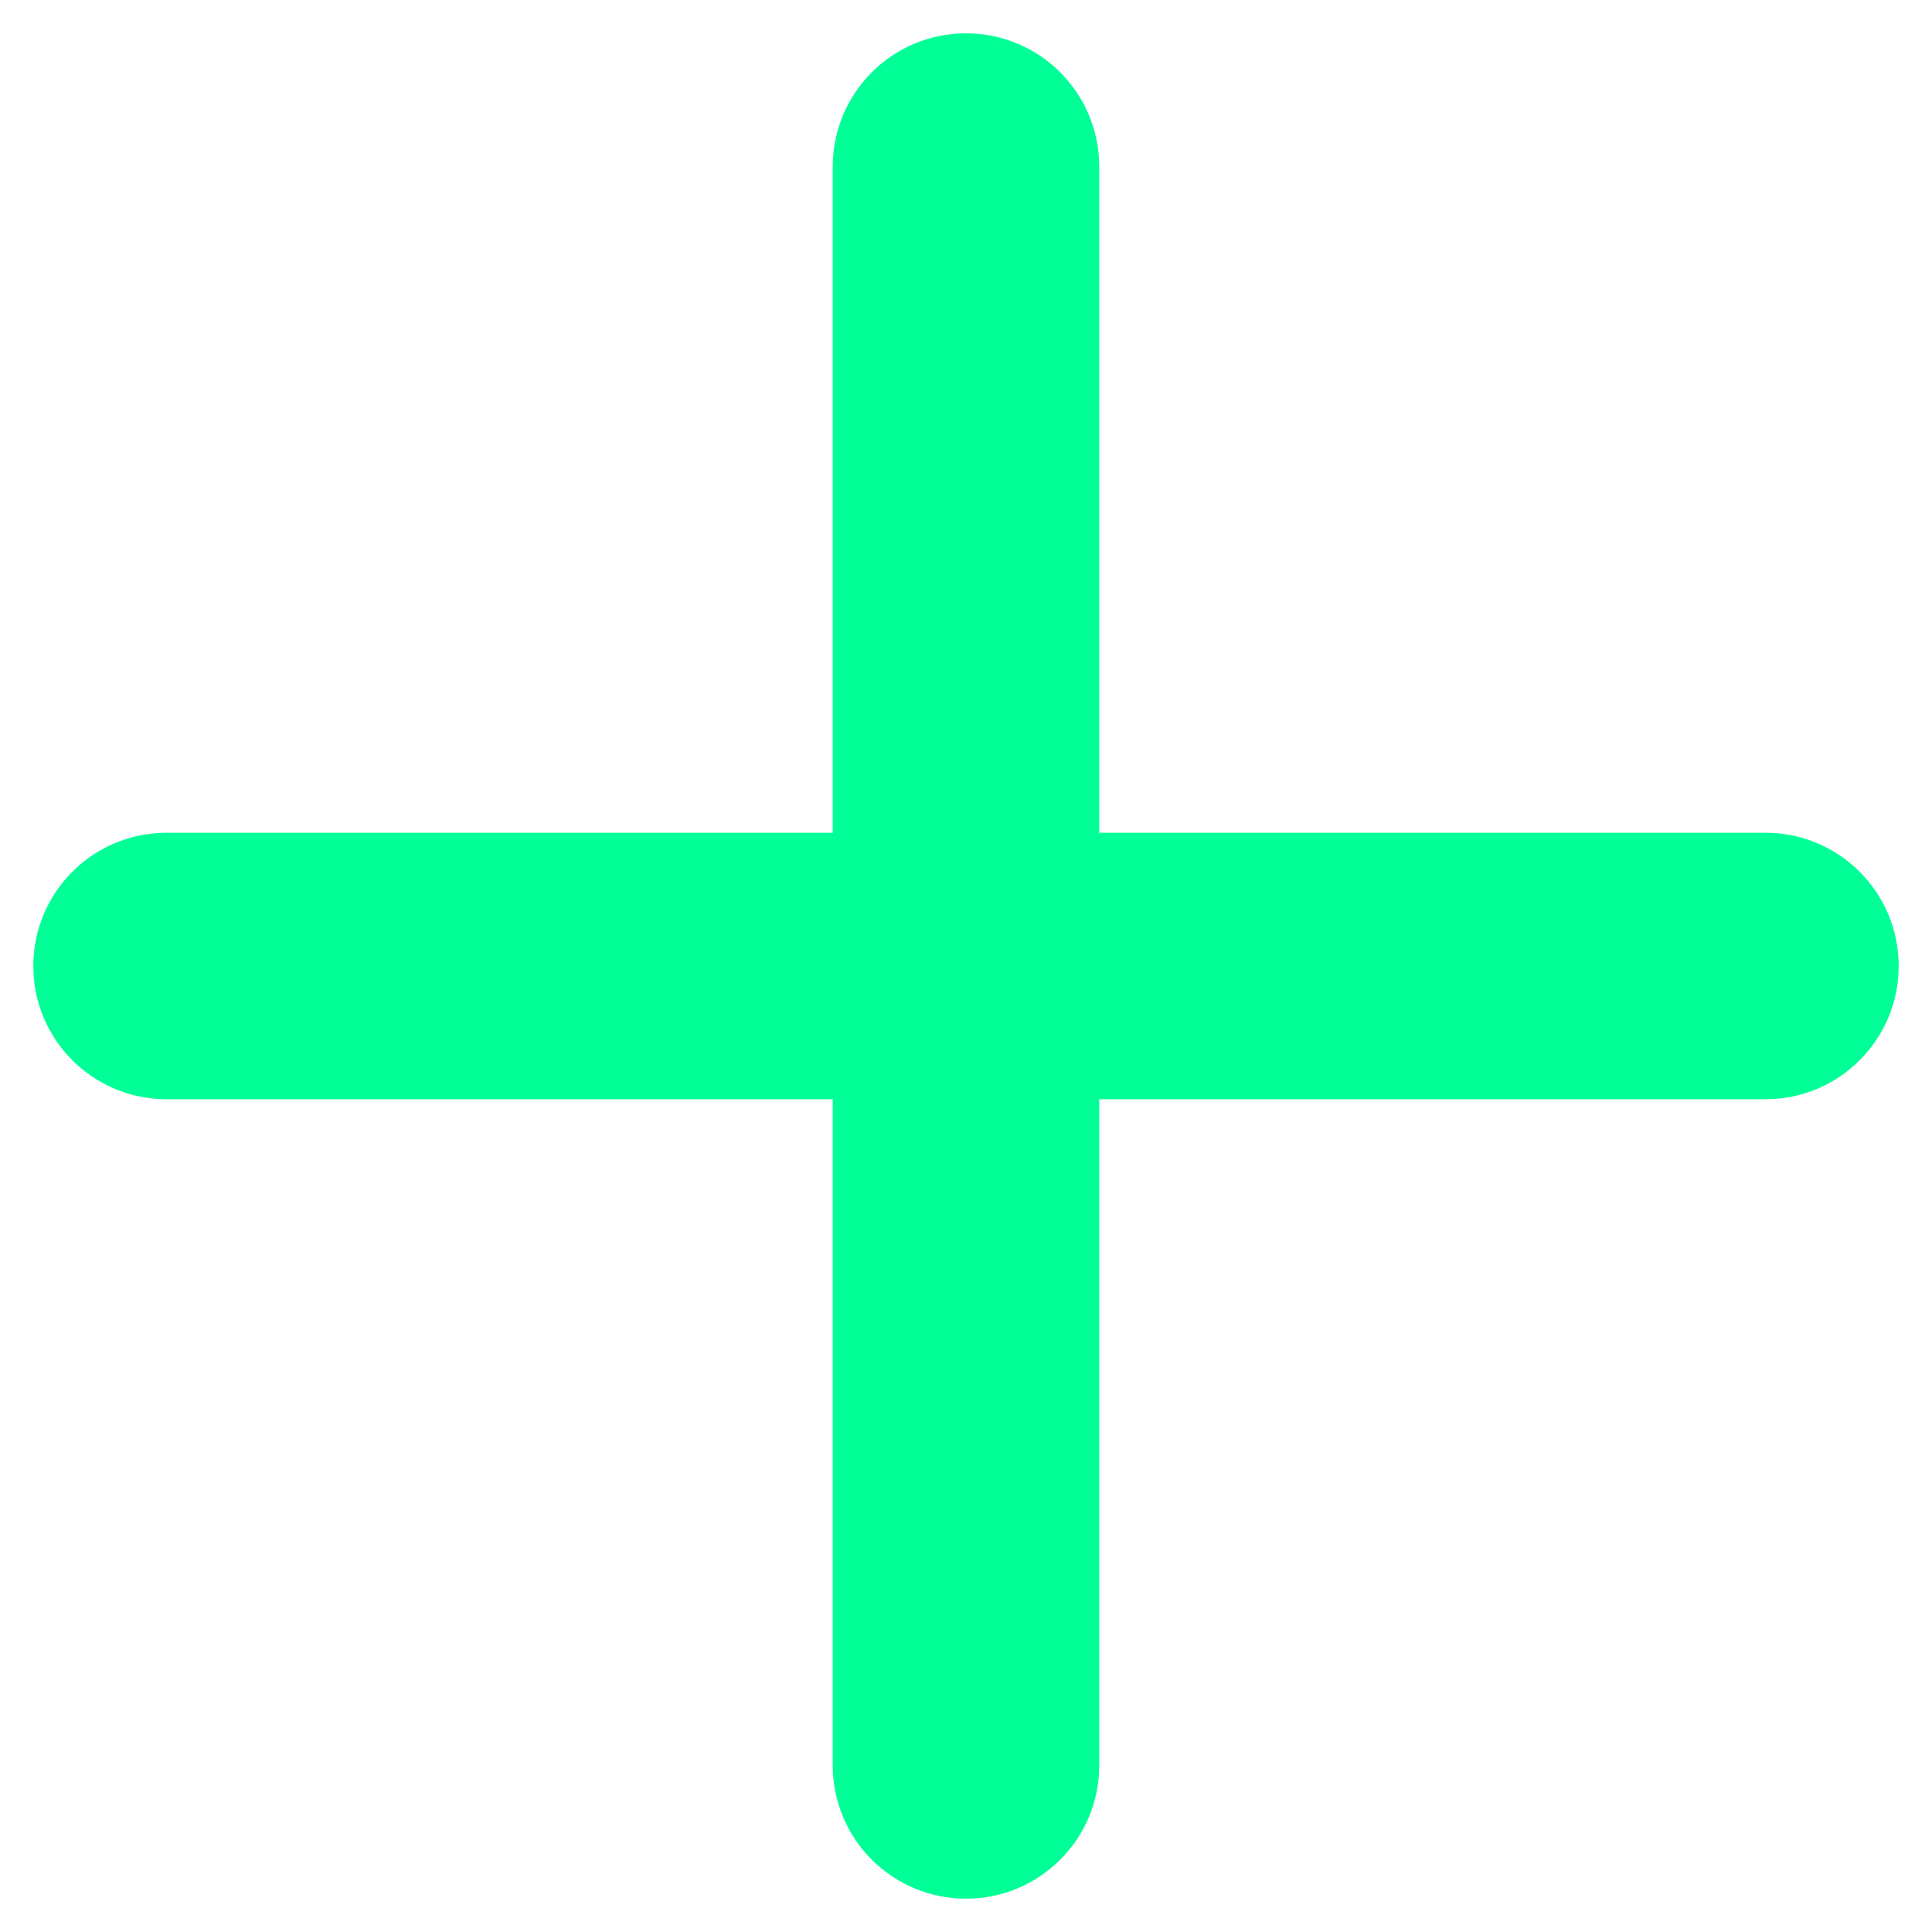
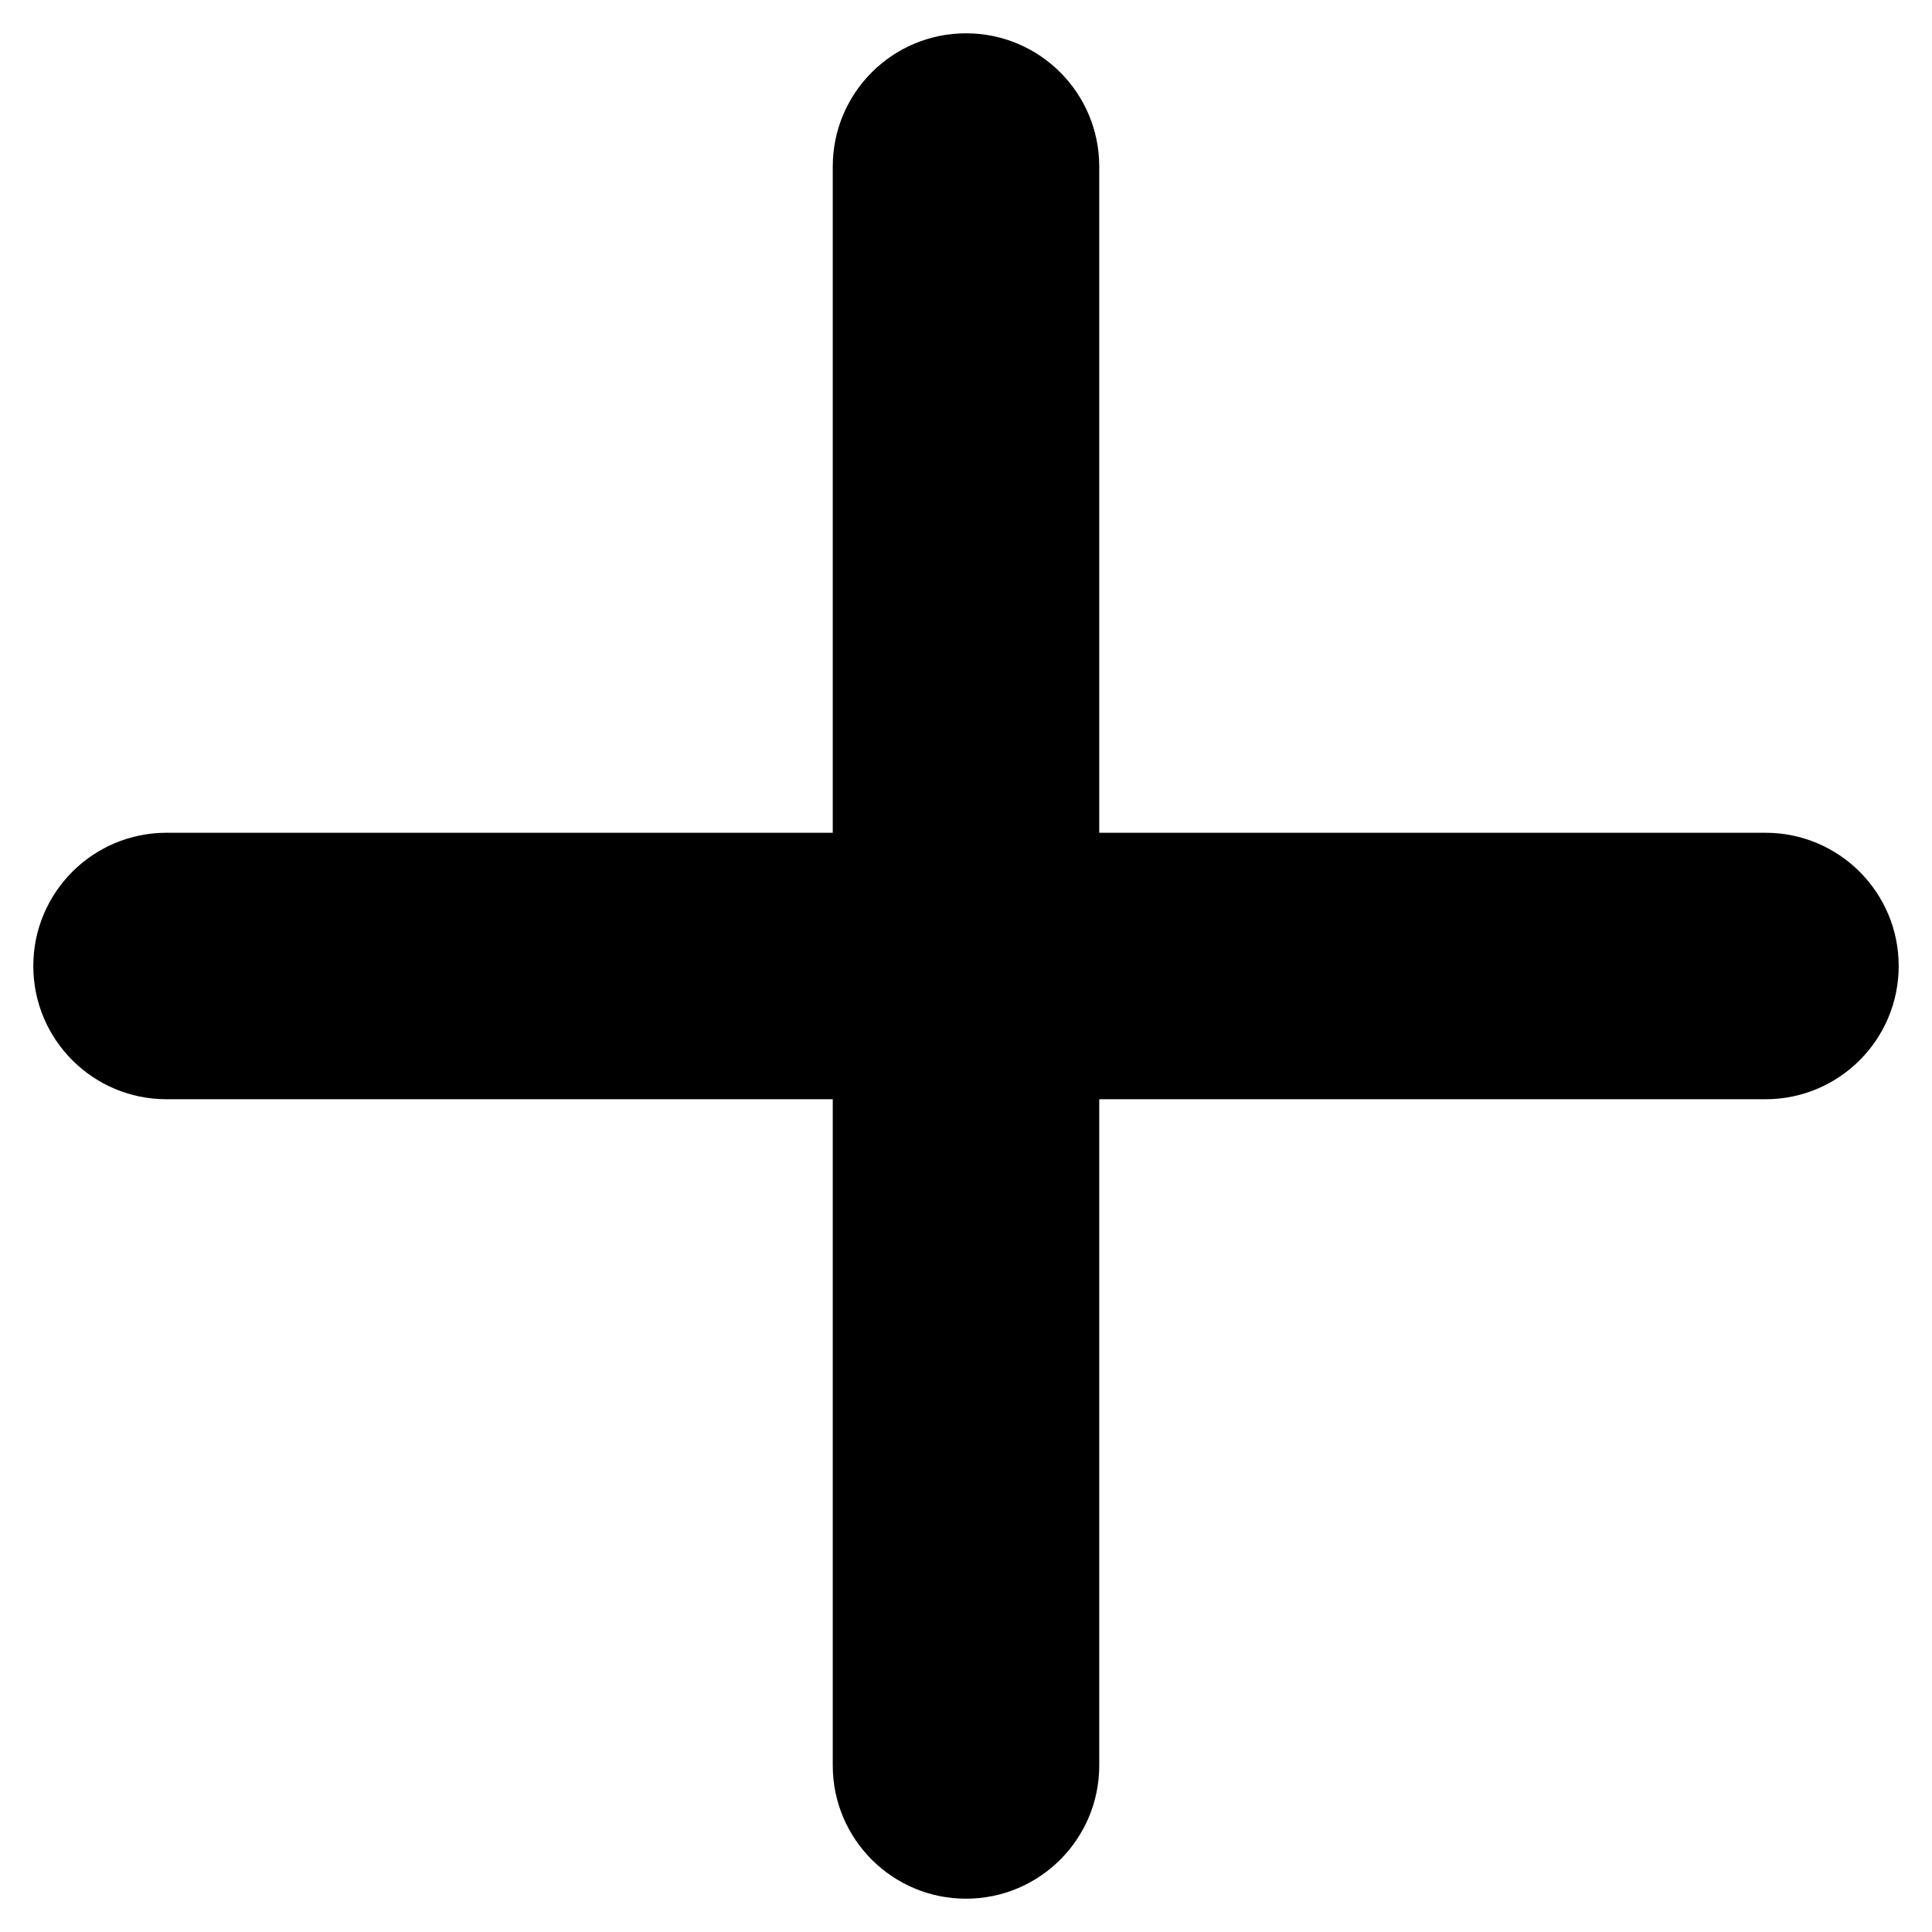
<svg xmlns="http://www.w3.org/2000/svg" width="29" height="29" viewBox="0 0 29 29" fill="none">
-   <path d="M28.5 14.5C28.5 15.605 27.605 16.5 26.5 16.5H16.5V26.5C16.5 27.605 15.605 28.5 14.5 28.5C13.395 28.5 12.5 27.605 12.5 26.5V16.5H2.5C1.395 16.5 0.5 15.605 0.5 14.5C0.5 13.395 1.395 12.5 2.5 12.5H12.5V2.5C12.5 1.395 13.395 0.5 14.5 0.5C15.605 0.5 16.5 1.395 16.5 2.5V12.5H26.5C27.605 12.5 28.5 13.395 28.5 14.5Z" fill="#00FF97" />
+   <path d="M28.5 14.5C28.5 15.605 27.605 16.5 26.5 16.5H16.5V26.5C16.5 27.605 15.605 28.5 14.5 28.5C13.395 28.5 12.5 27.605 12.5 26.5V16.5H2.5C1.395 16.5 0.5 15.605 0.5 14.5C0.5 13.395 1.395 12.5 2.5 12.5H12.5V2.5C12.5 1.395 13.395 0.5 14.5 0.5C15.605 0.5 16.5 1.395 16.5 2.5V12.5H26.5C27.605 12.5 28.5 13.395 28.5 14.5Z" fill="#000" />
</svg>
